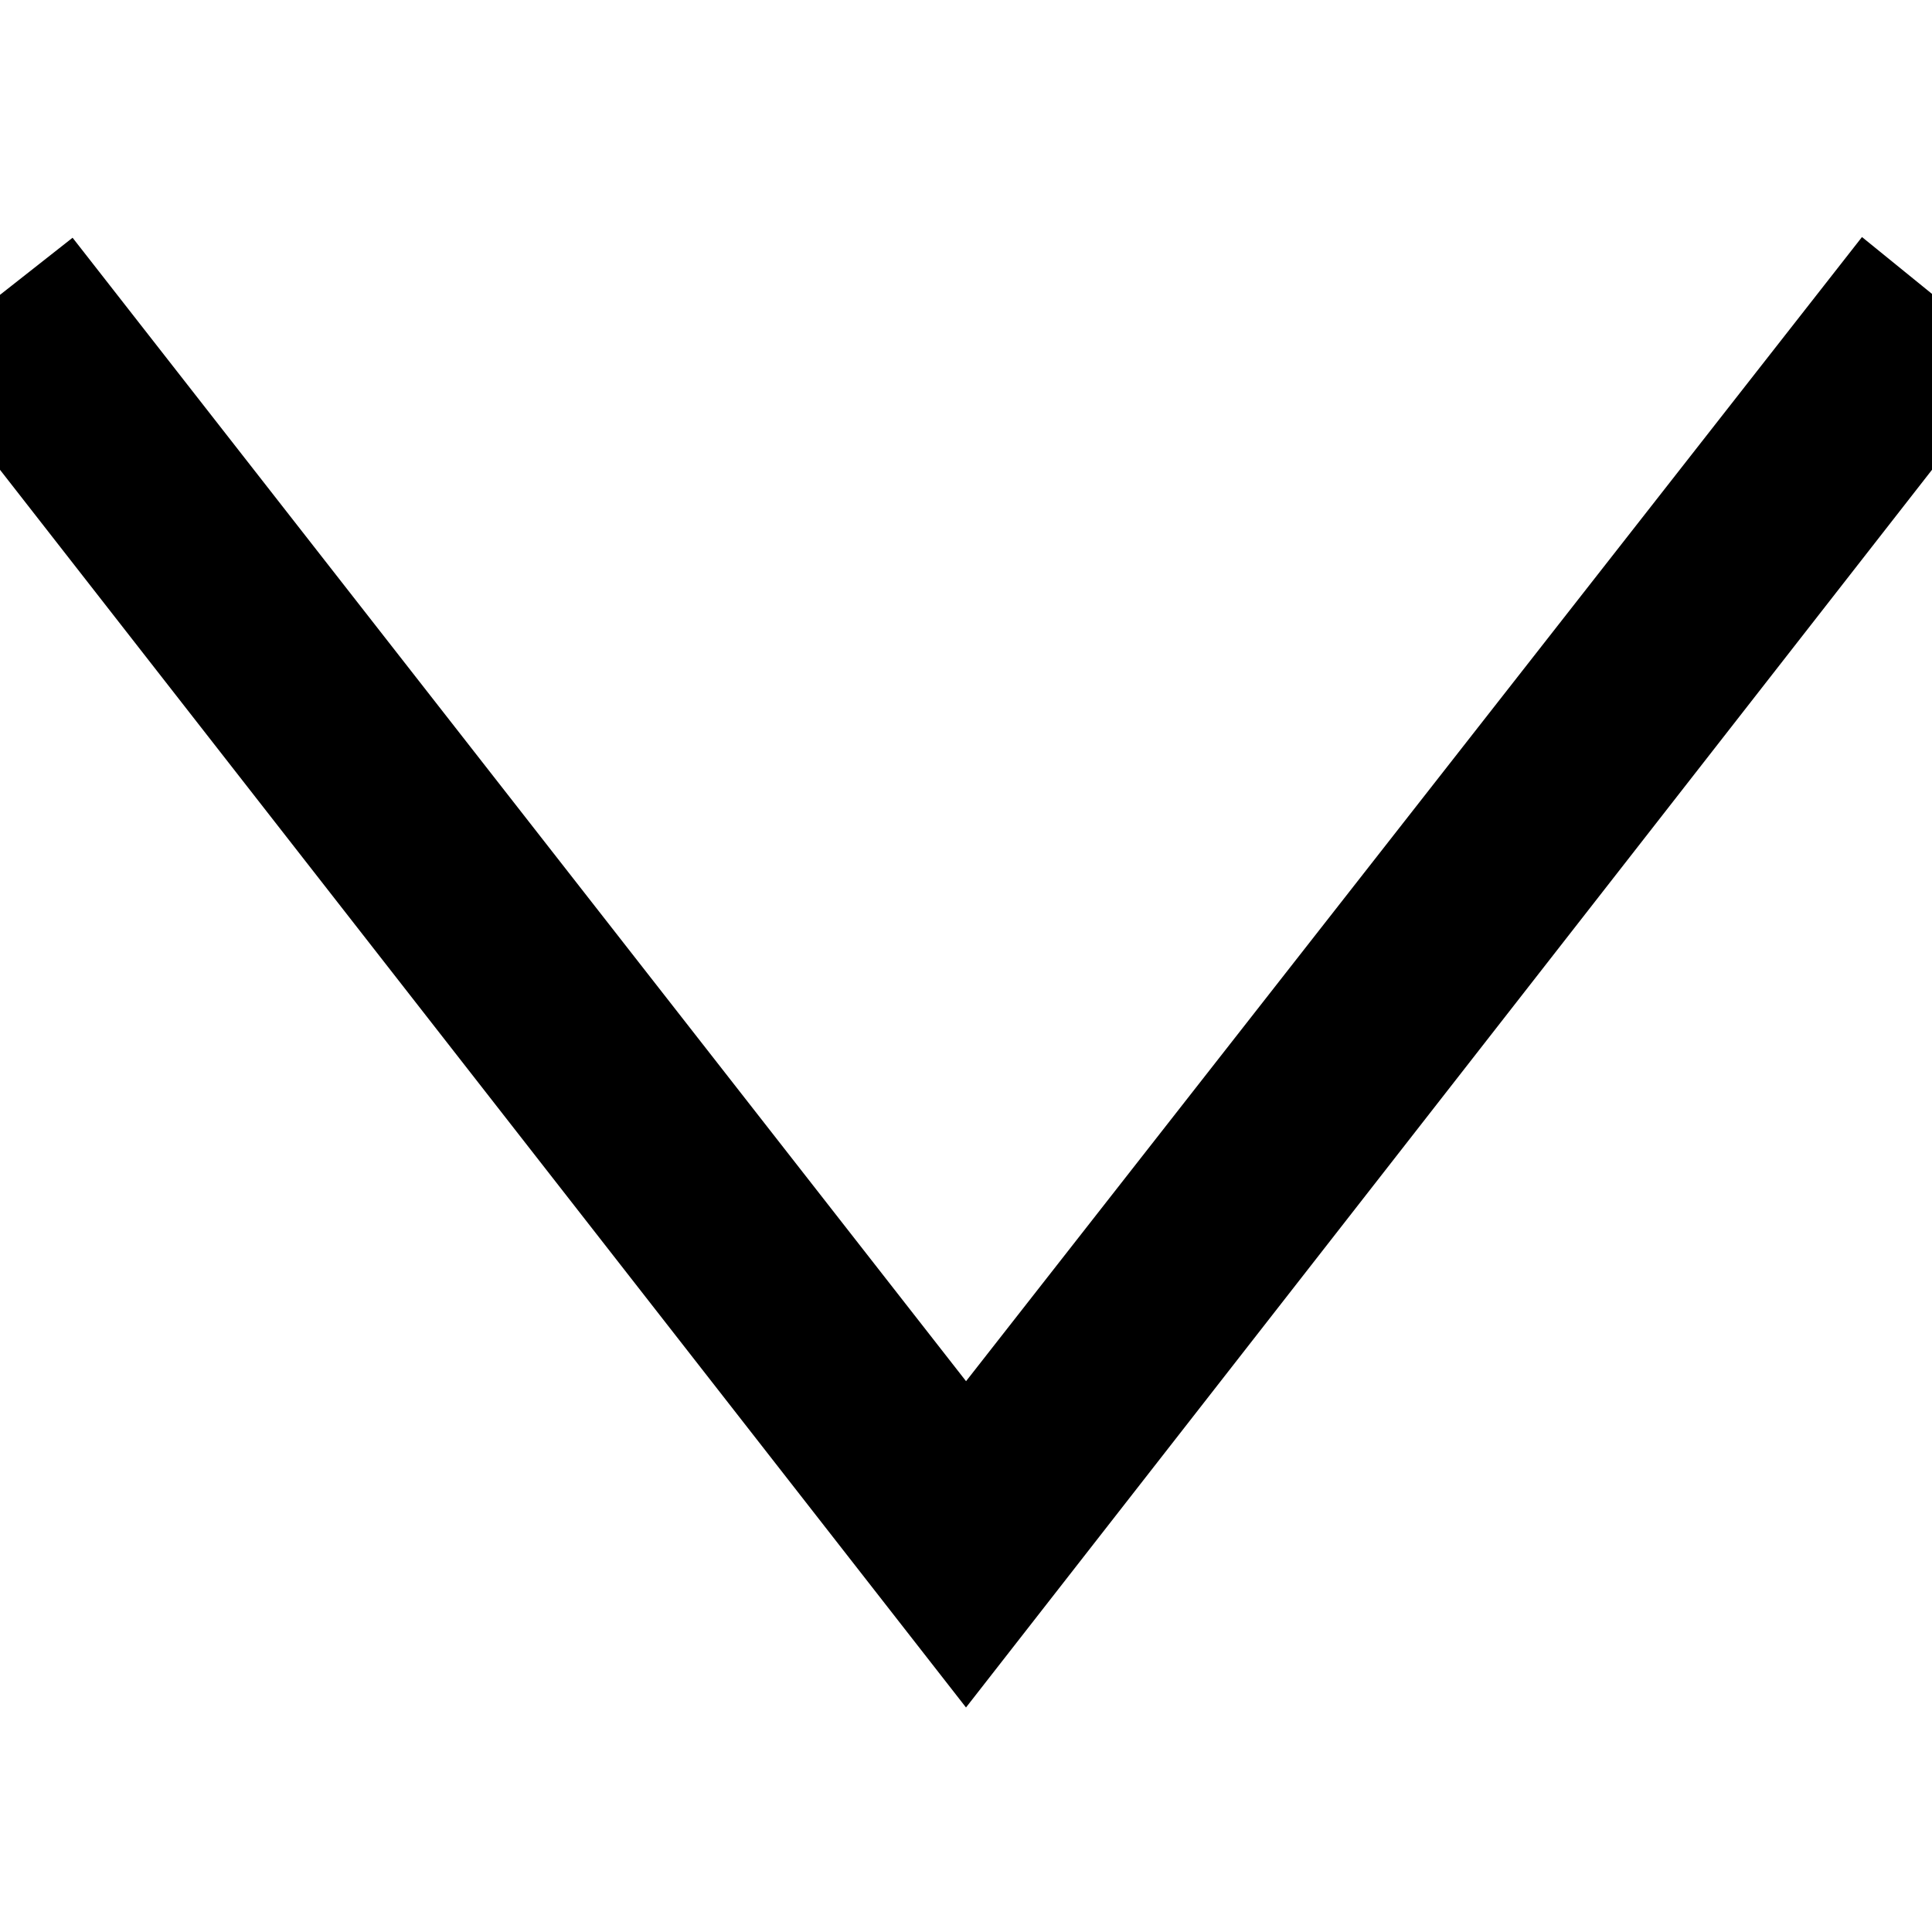
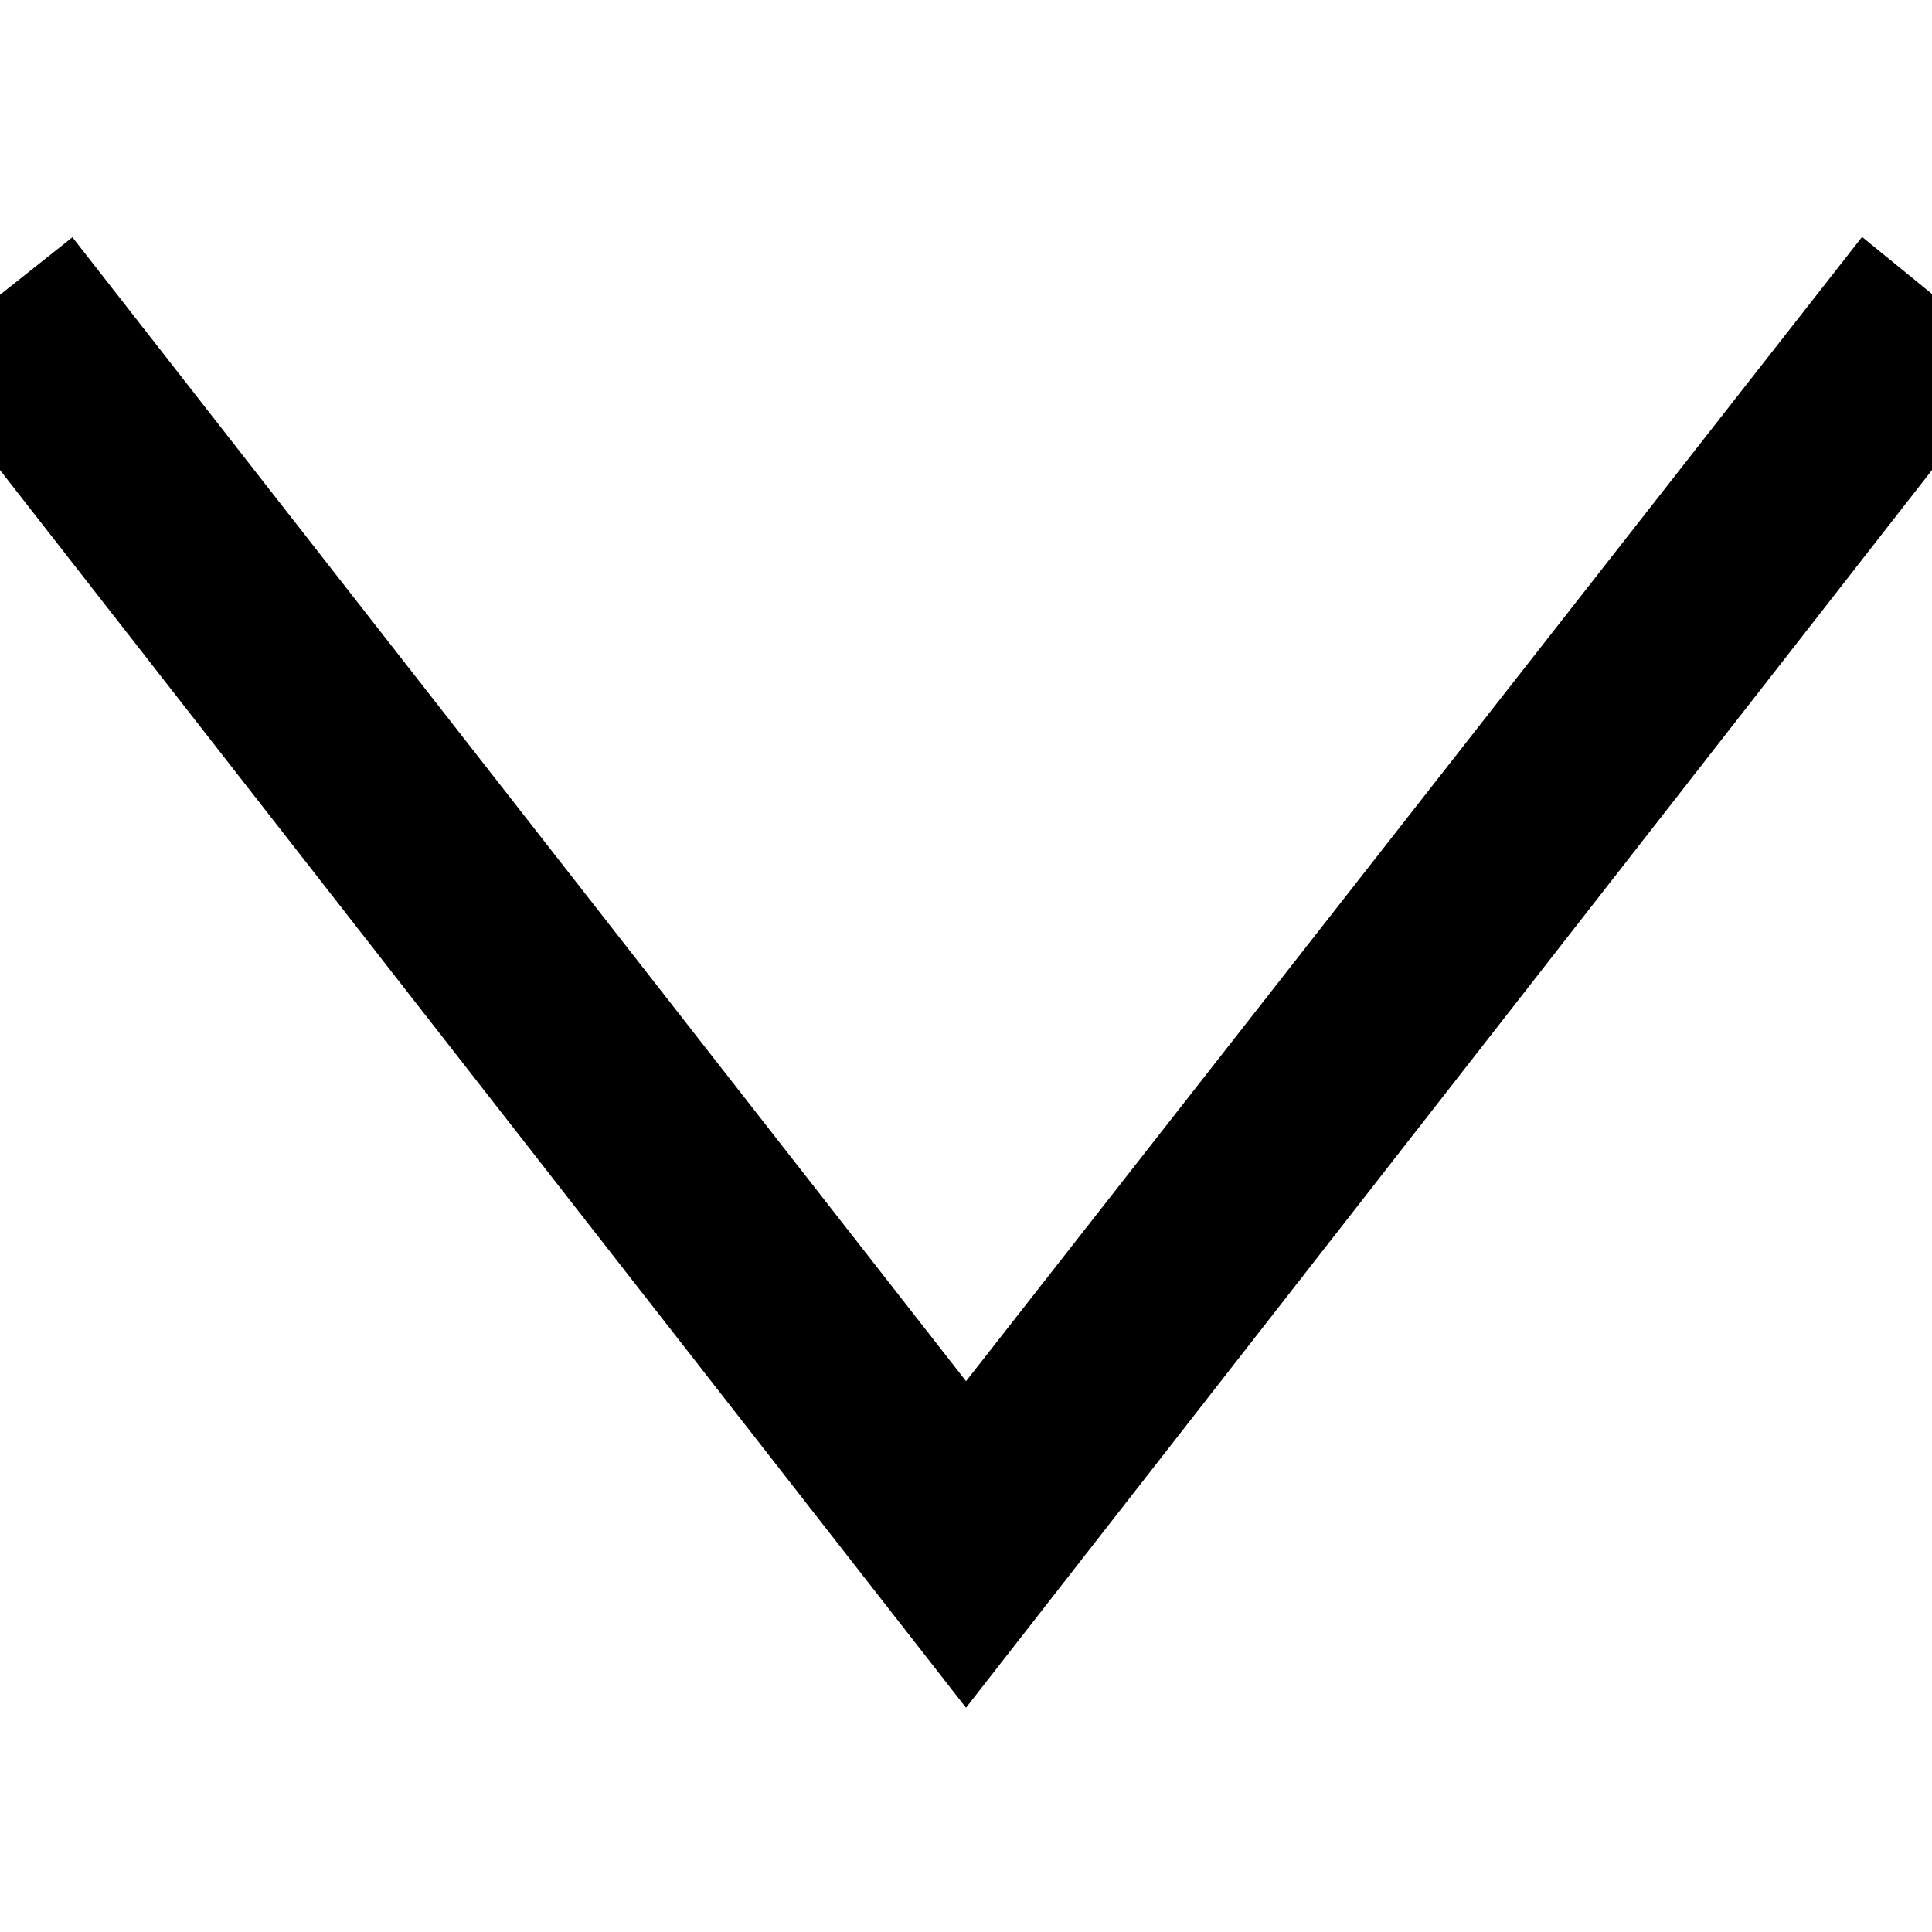
- <svg xmlns="http://www.w3.org/2000/svg" width="8px" height="8px" viewBox="0 0 8 8" version="1.1">
-   <path fill-rule="evenodd" clip-rule="evenodd" fill="currentColor" stroke="currentColor" stroke-width="0.5" d="M 7.75 1.336 L 4 6.125 L 0.258 1.336 L 0 1.539 L 4 6.664 L 8 1.539 Z M 7.75 1.336 " />
+ <svg xmlns="http://www.w3.org/2000/svg" width="8" height="8">
+   <path fill="currentColor" fill-rule="evenodd" stroke="currentColor" stroke-width=".5" d="M7.75 1.336 4 6.125.258 1.335 0 1.54l4 5.125L8 1.54Zm0 0" clip-rule="evenodd" />
</svg>
